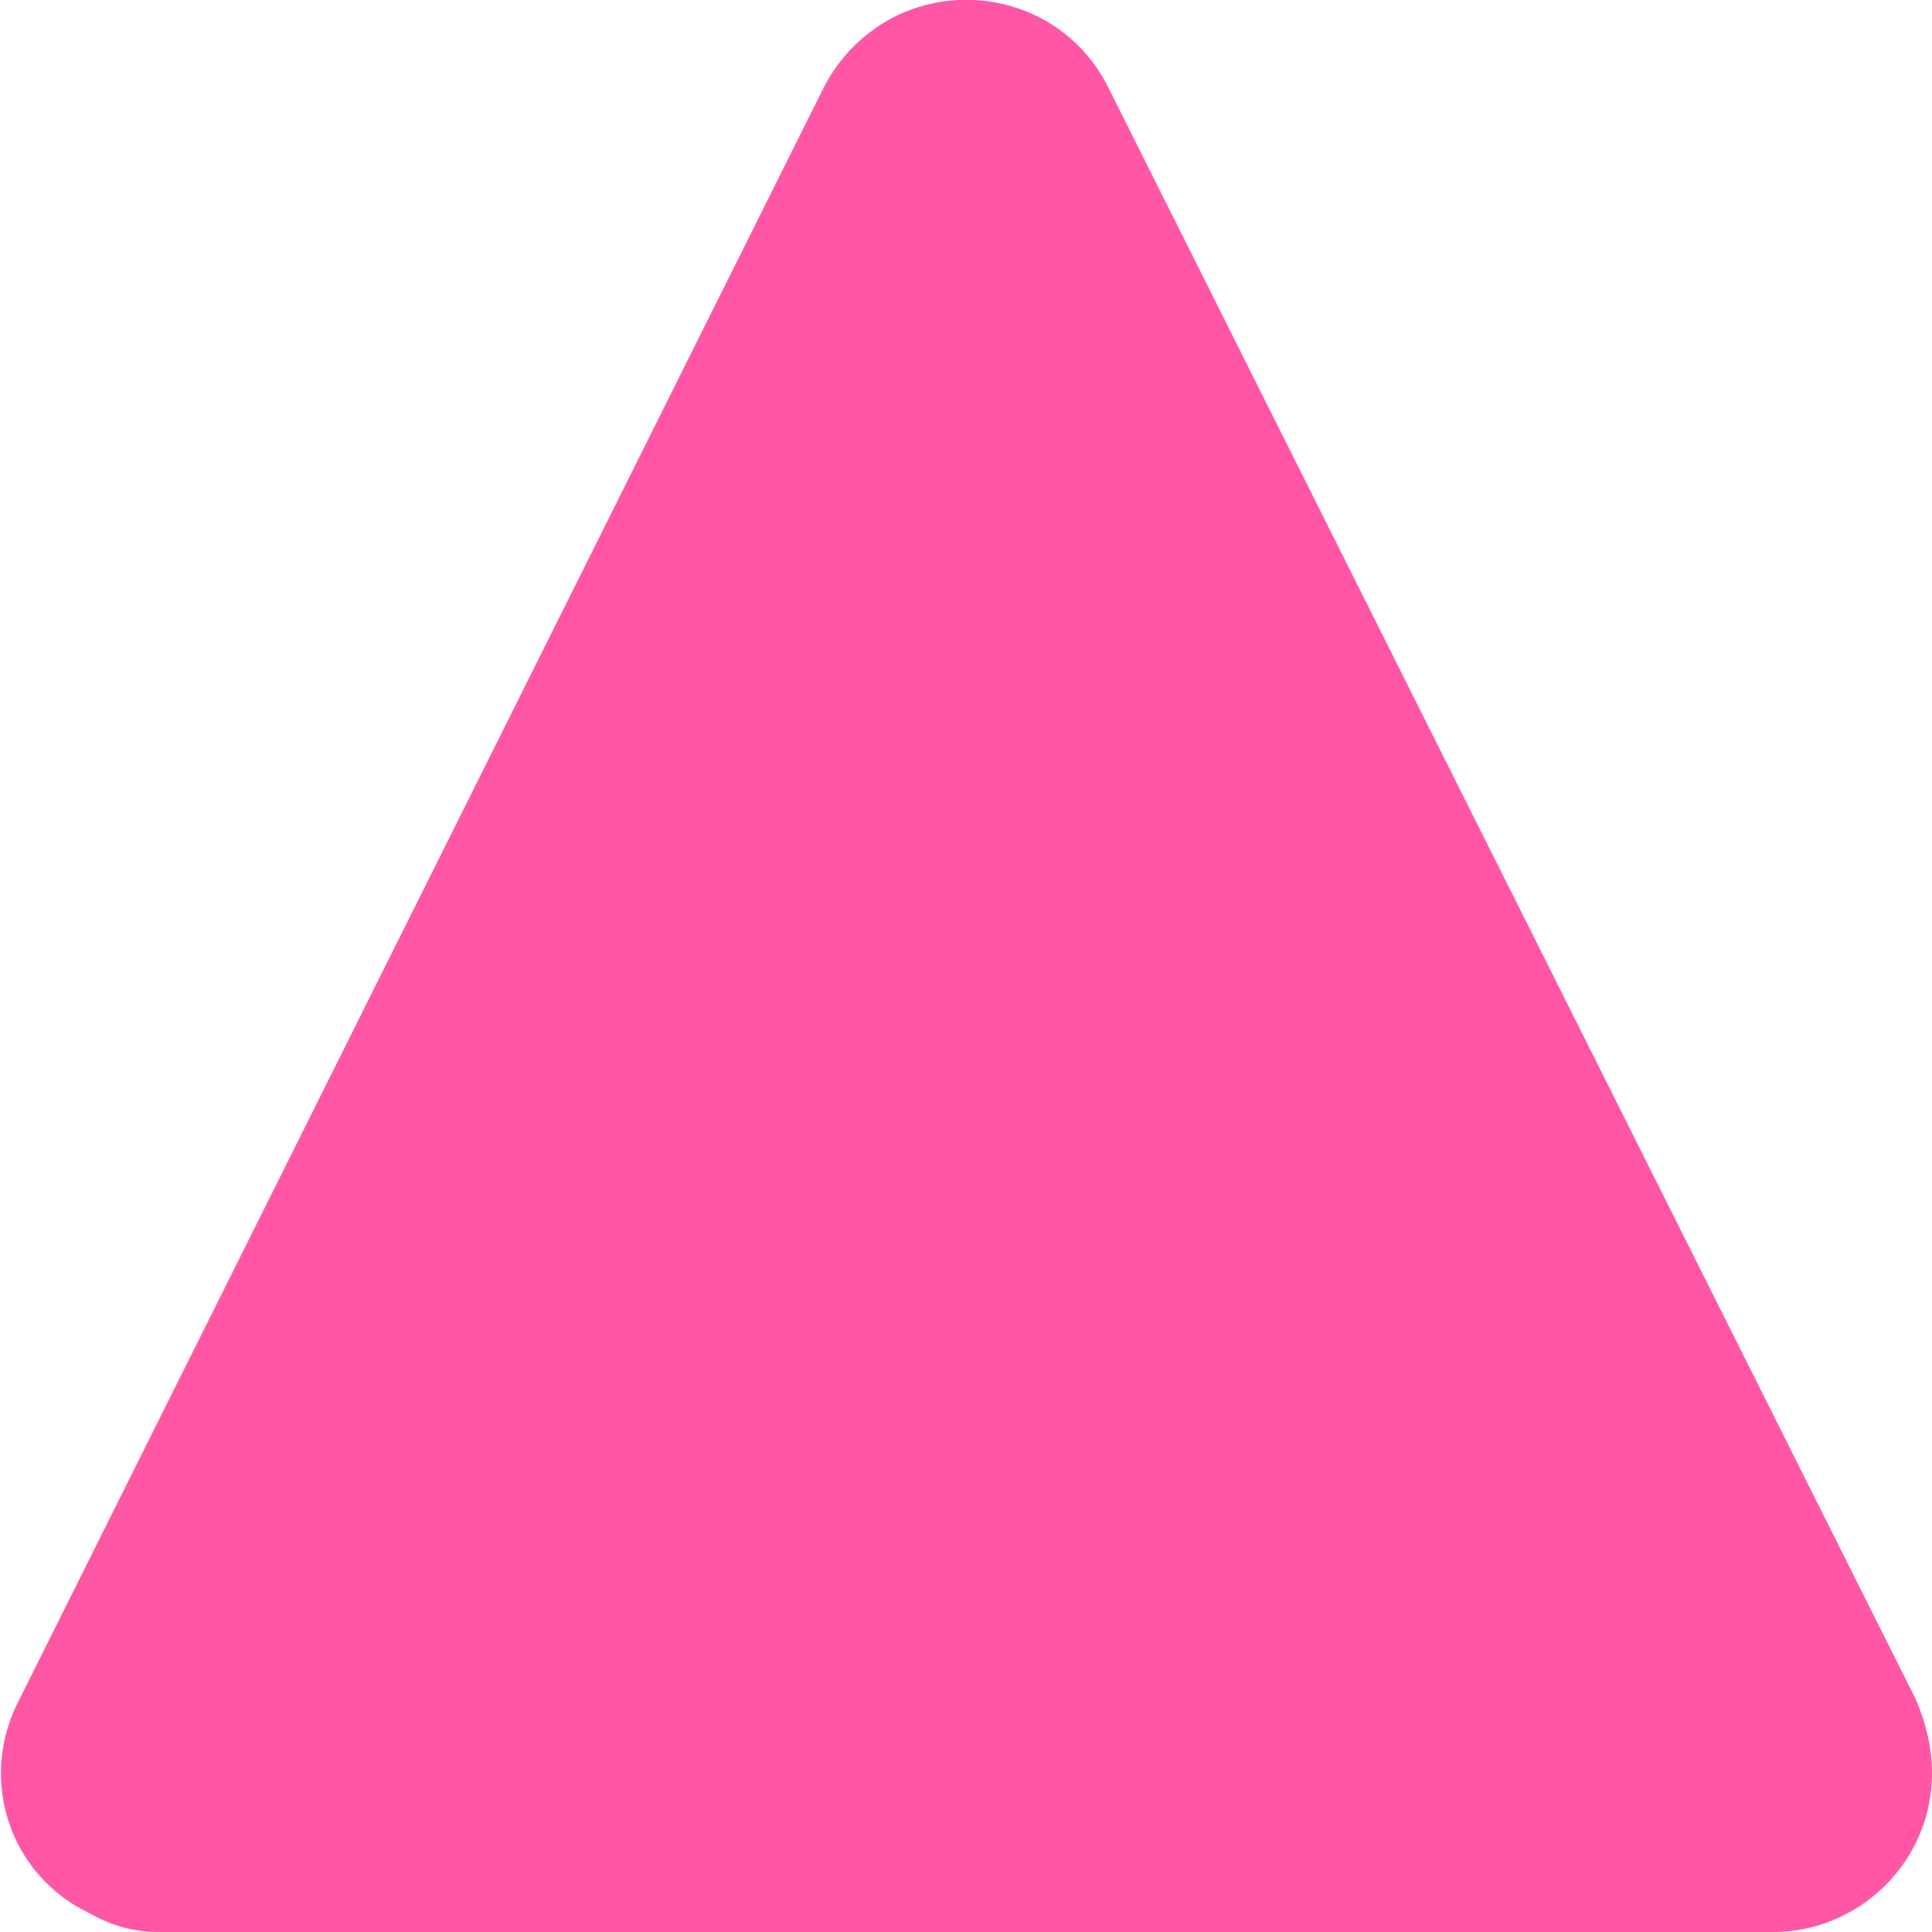
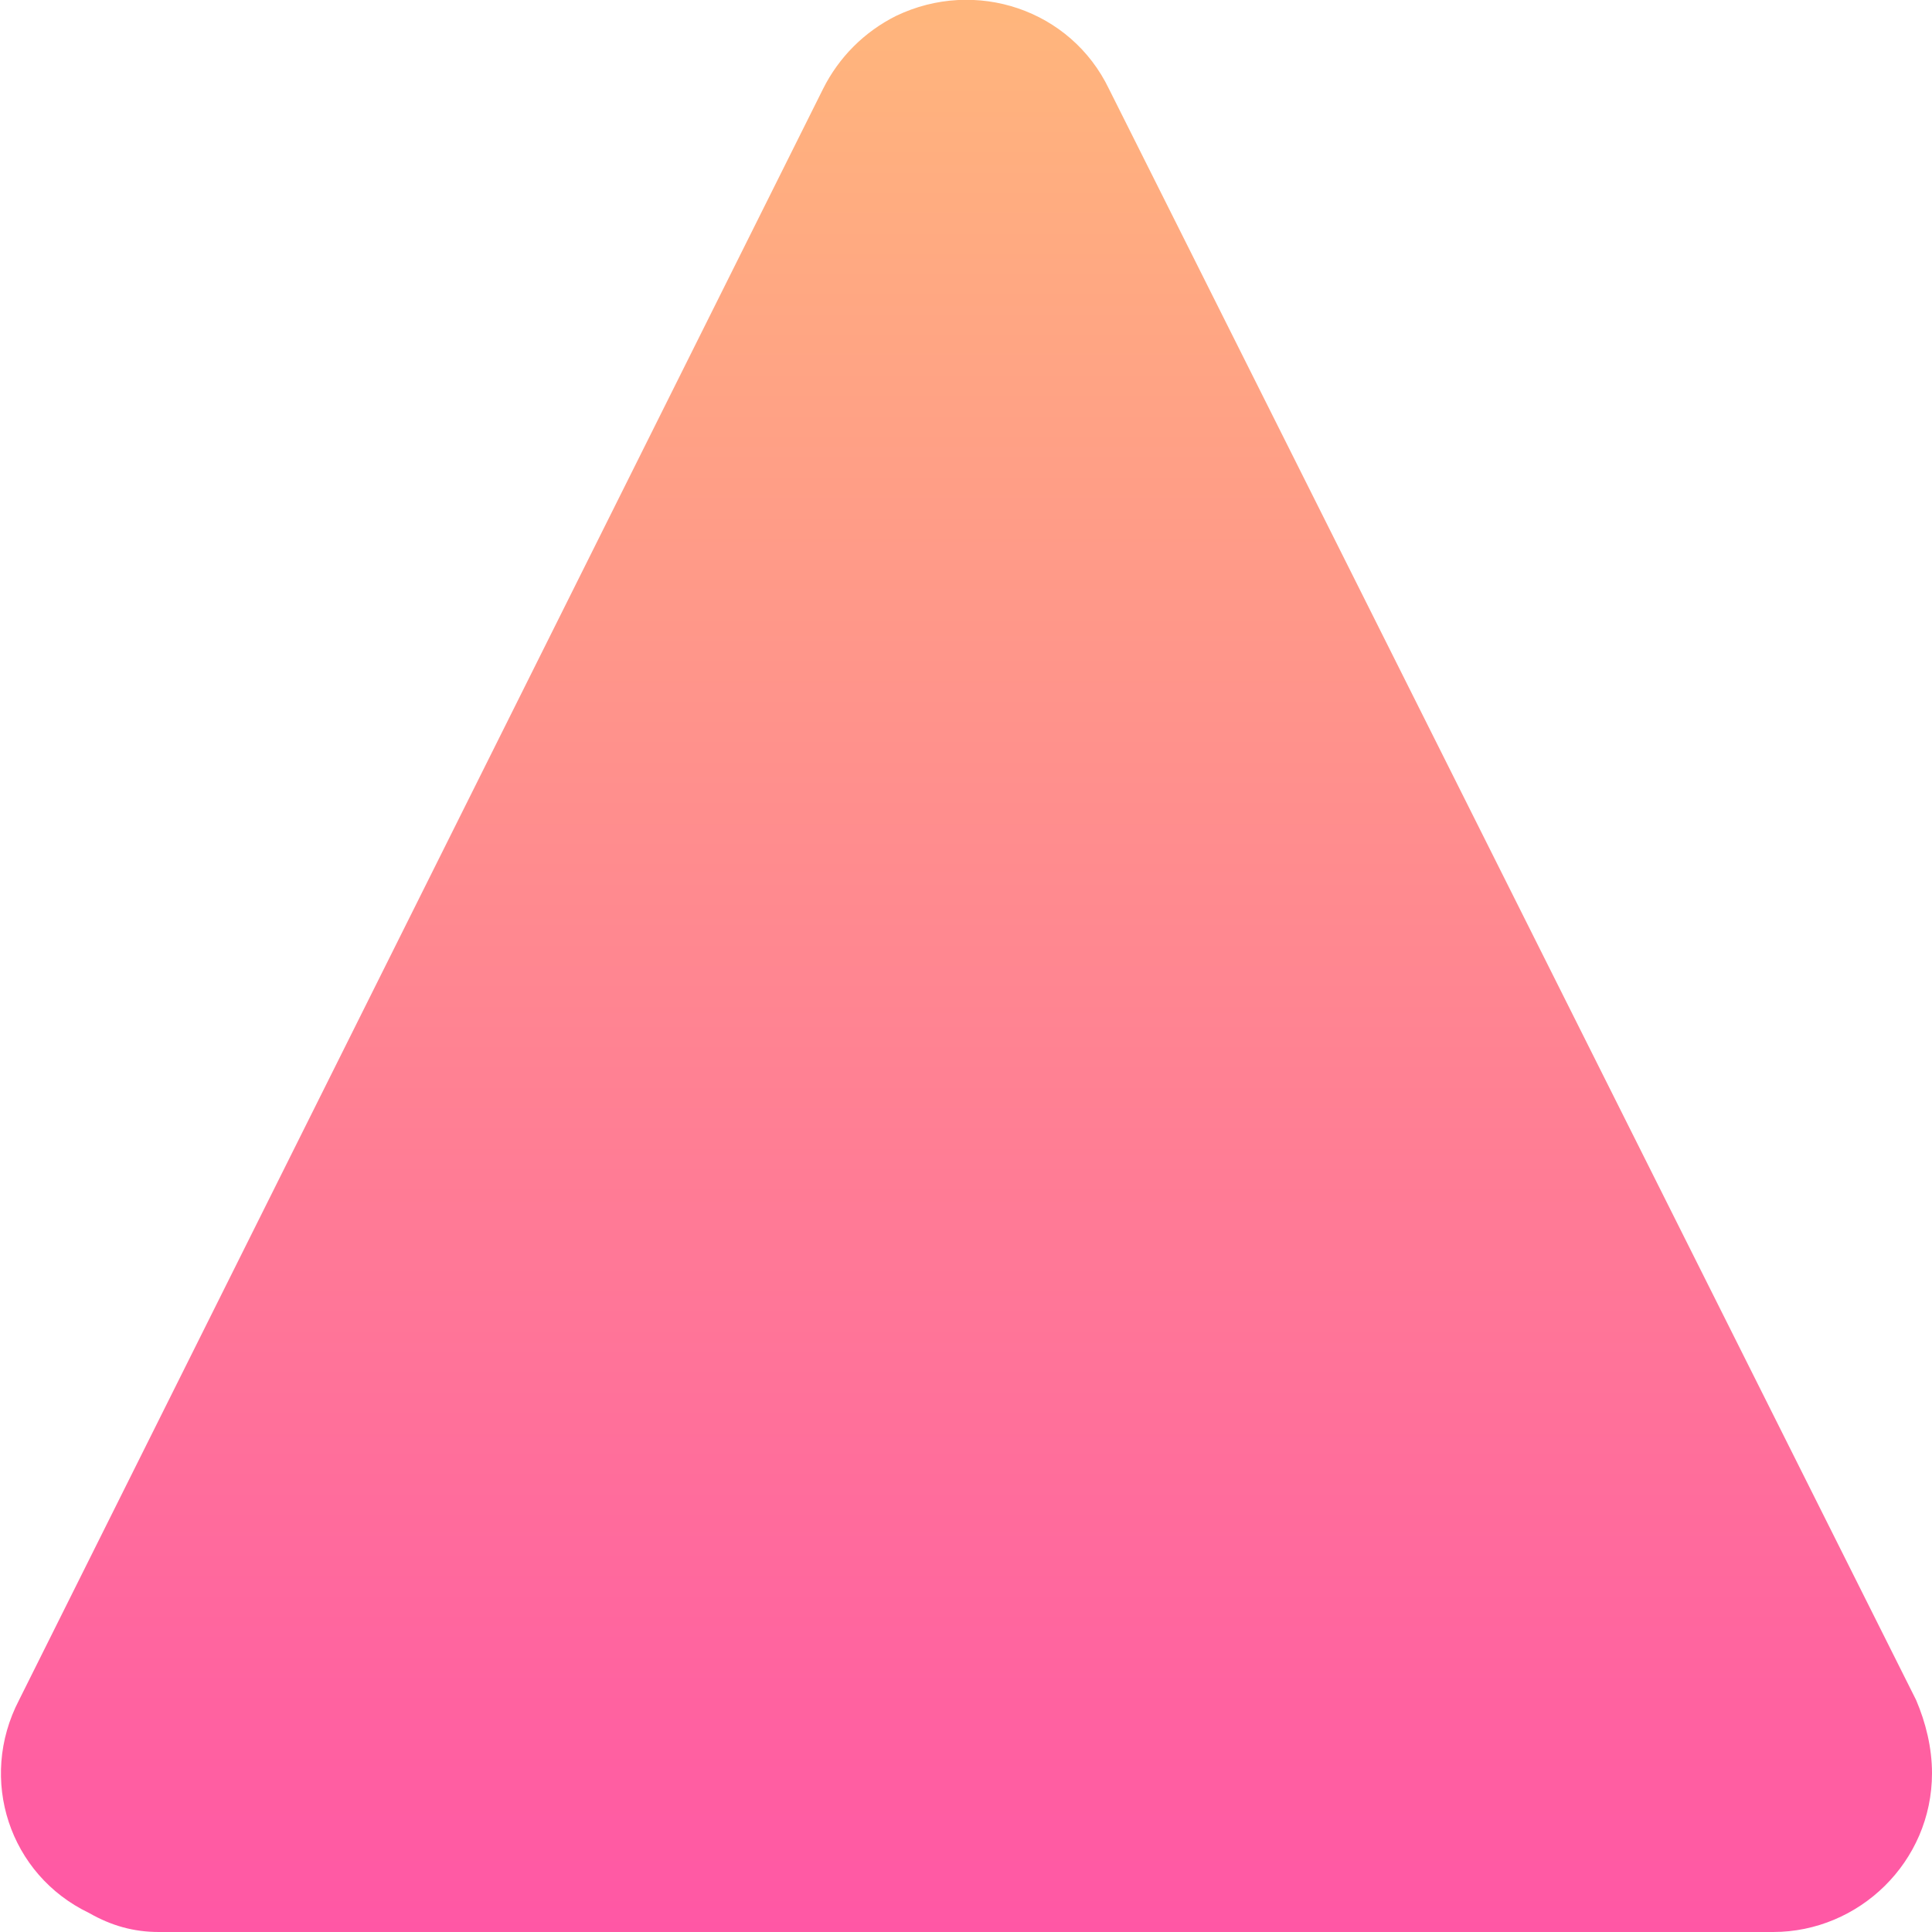
<svg xmlns="http://www.w3.org/2000/svg" version="1.1" id="Capa_1" x="0px" y="0px" viewBox="0 0 60.8 60.8" style="enable-background:new 0 0 60.8 60.8;" xml:space="preserve">
  <style type="text/css">
- 	.st0{fill:#FF56A6;}
+ 	.st0{fill:url(#SVGID_1_);}
</style>
+   <linearGradient id="SVGID_1_" gradientUnits="userSpaceOnUse" x1="-57.644" y1="89.188" x2="-57.644" y2="149.994" gradientTransform="matrix(-1 0 0 1 -27.2294 -89.1939)">
+     <stop offset="0" style="stop-color:#FFB67C" />
+     <stop offset="1" style="stop-color:#FF57A5" />
+   </linearGradient>
  <path class="st0" d="M25.9,2.8L0.6,53.5C-0.7,56,0.3,59,2.8,60.2c0.7,0.4,1.4,0.6,2.2,0.6h50.8c2.7,0,5-2.2,5-5  c0-0.8-0.2-1.6-0.5-2.3L34.9,2.8c-1.2-2.5-4.2-3.5-6.7-2.3C27.2,1,26.4,1.8,25.9,2.8z" />
</svg>
